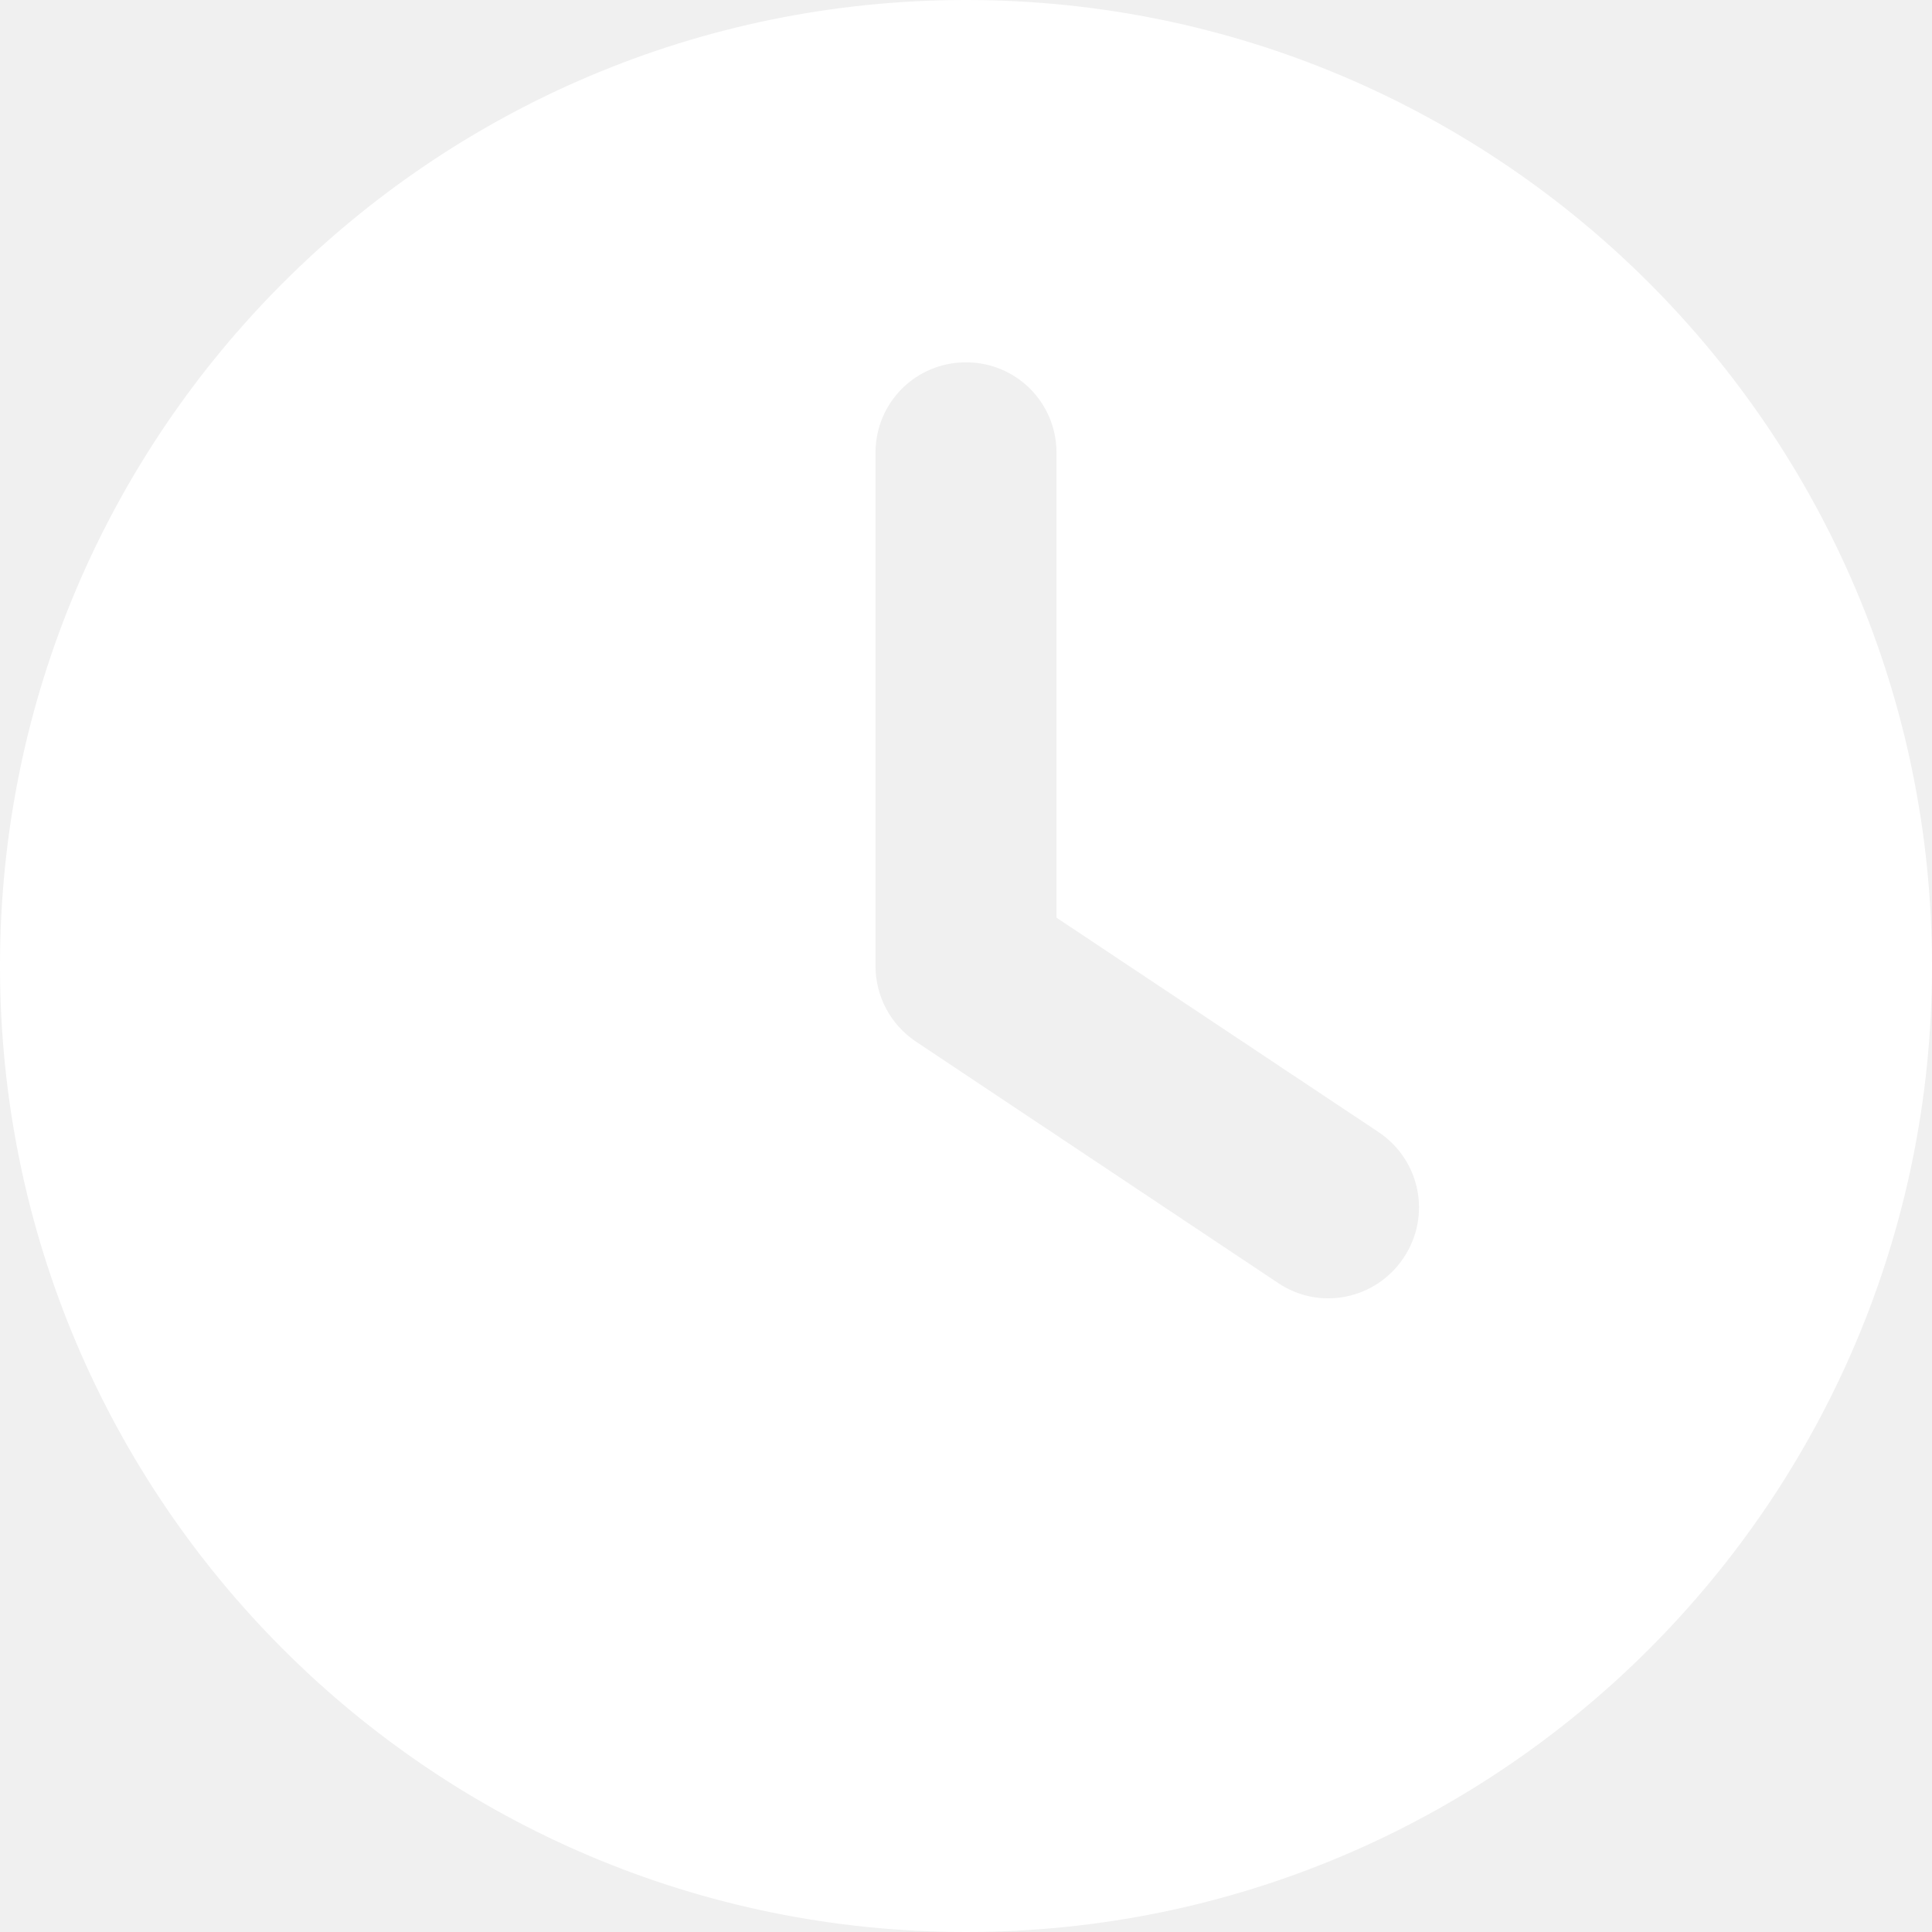
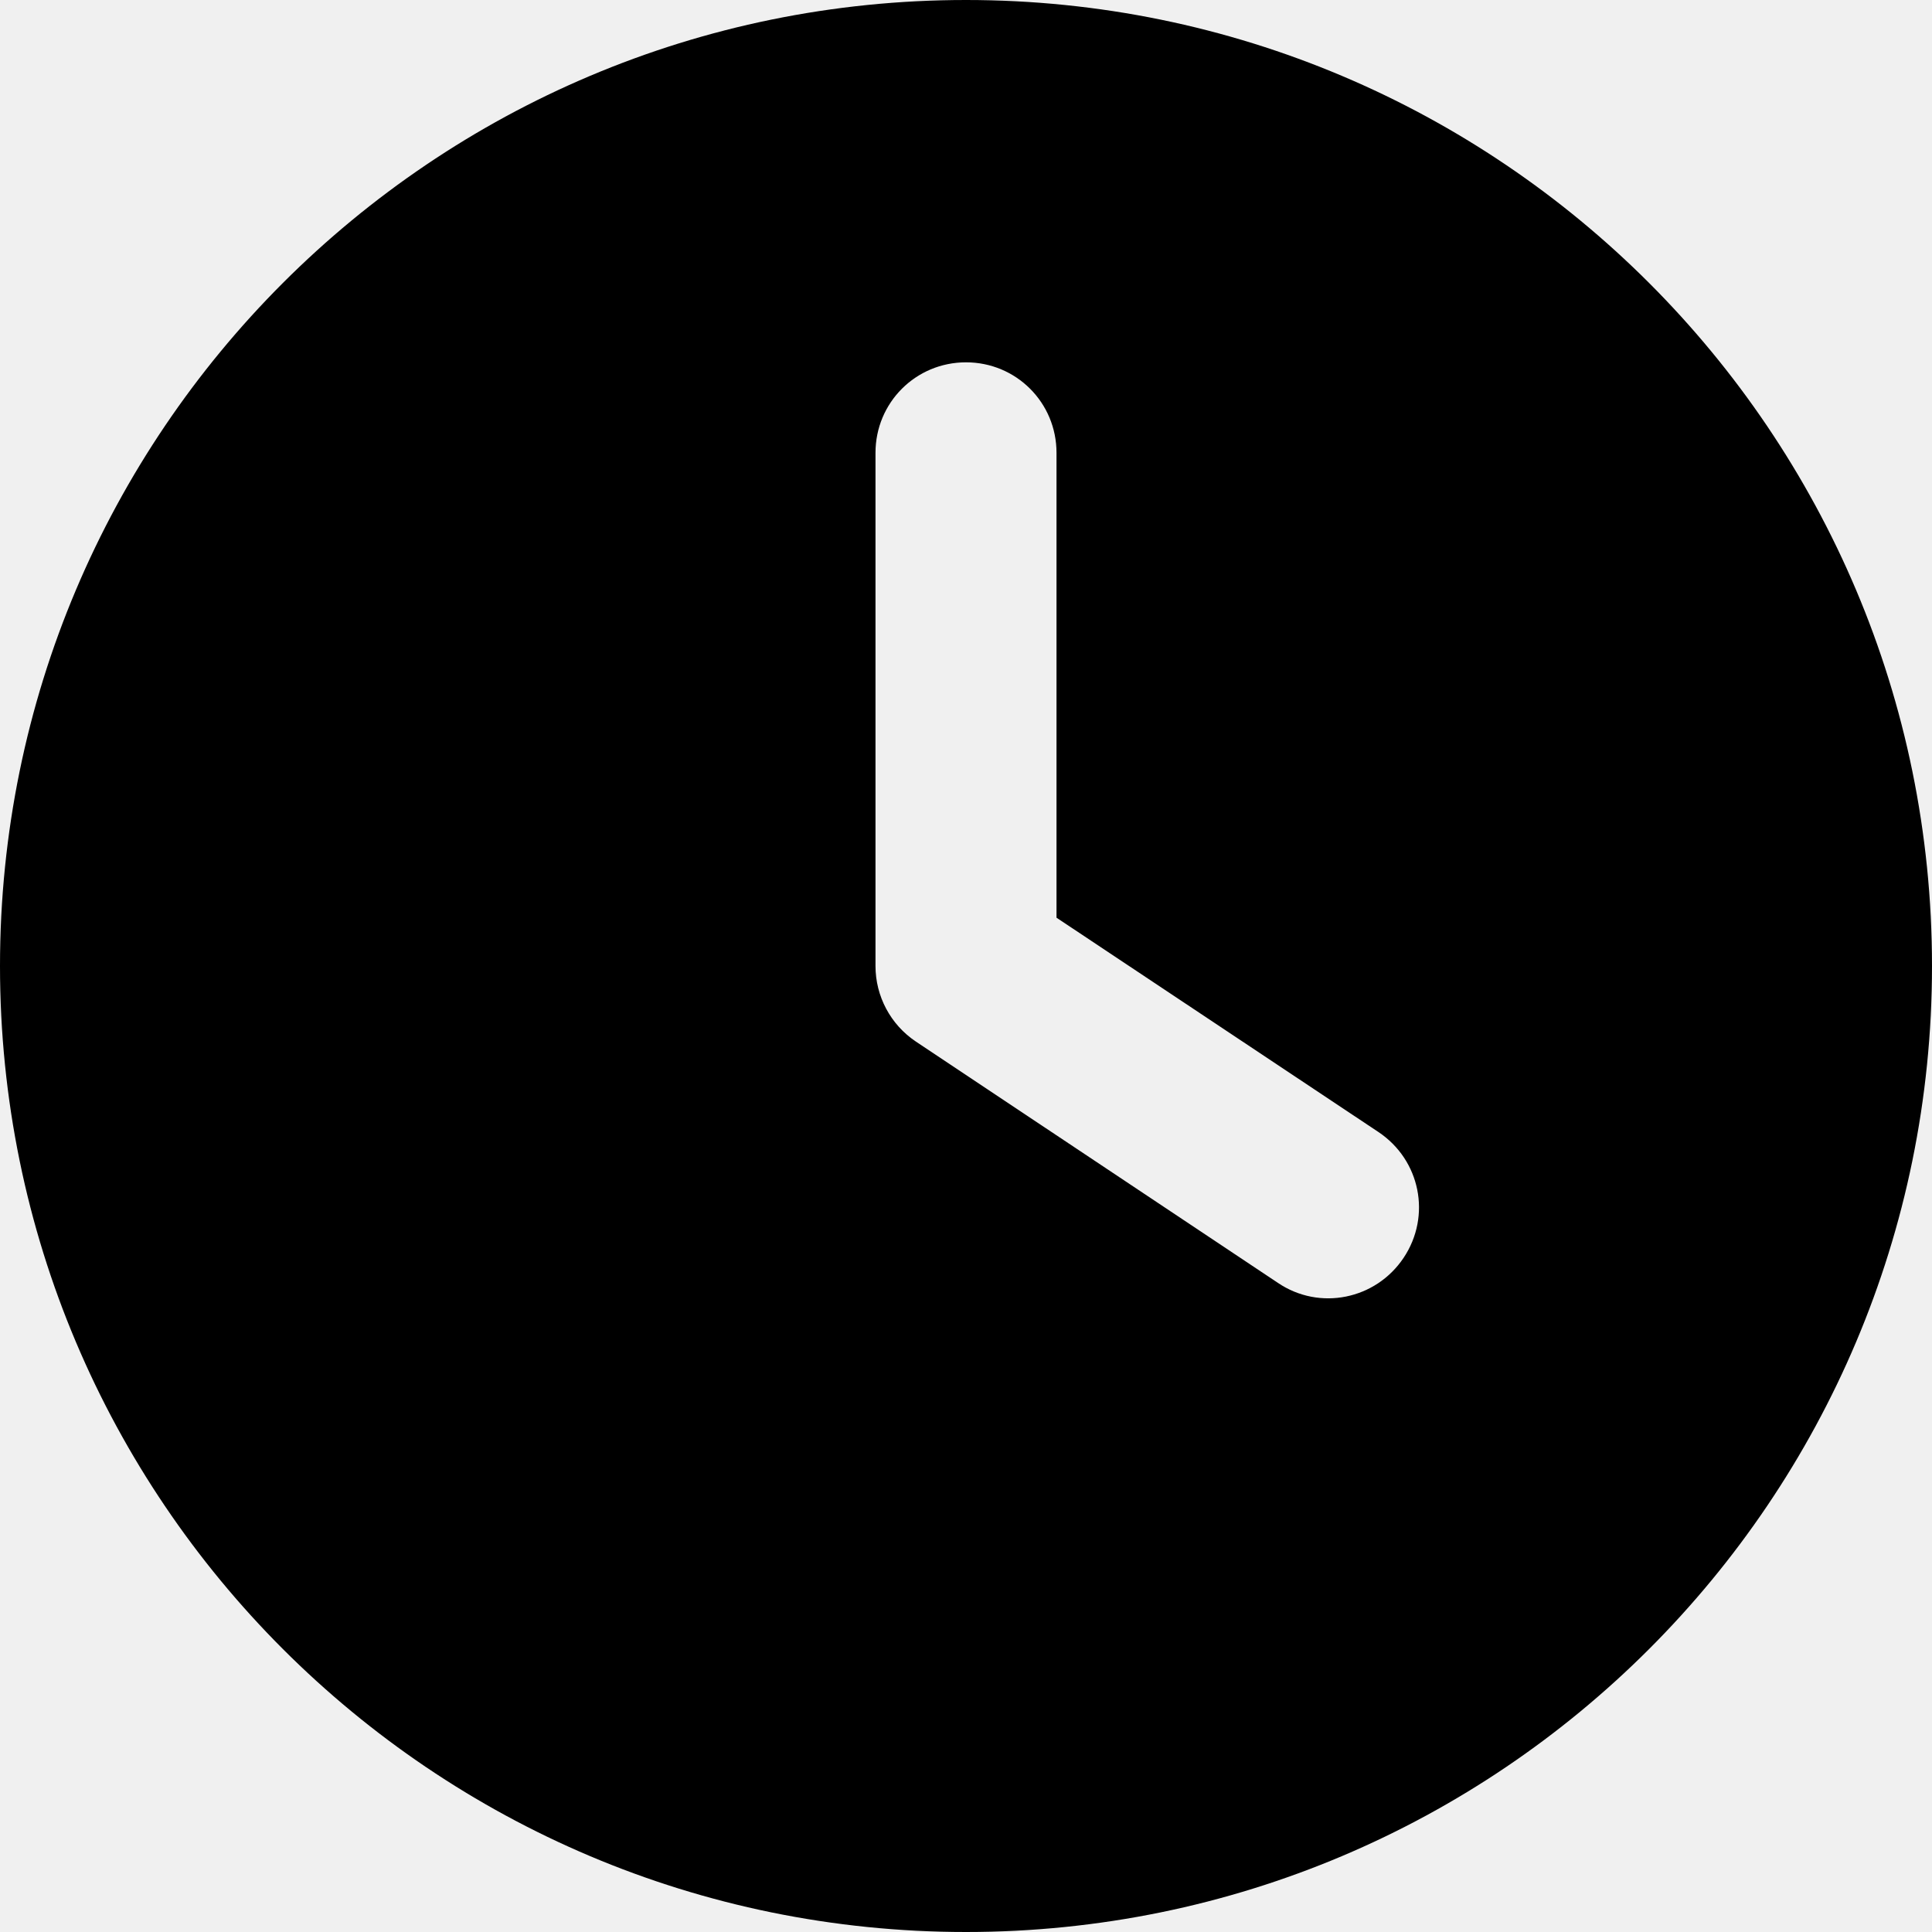
<svg xmlns="http://www.w3.org/2000/svg" viewBox="0 0 13 13" fill="none">
-   <path d="M6.5 0C10.09 0 13 2.91 13 6.5C13 10.09 10.09 13 6.5 13C2.91 13 0 10.09 0 6.5C0 2.91 2.91 0 6.5 0ZM5.891 3.047V6.5C5.891 6.703 5.992 6.894 6.162 7.008L8.6 8.633C8.879 8.821 9.257 8.745 9.445 8.463C9.633 8.181 9.557 7.805 9.275 7.617L7.109 6.175V3.047C7.109 2.709 6.838 2.438 6.5 2.438C6.162 2.438 5.891 2.709 5.891 3.047Z" fill="white" />
+   <path d="M6.5 0C10.09 0 13 2.91 13 6.5C13 10.09 10.09 13 6.5 13C2.91 13 0 10.09 0 6.5C0 2.91 2.91 0 6.5 0ZM5.891 3.047V6.5C5.891 6.703 5.992 6.894 6.162 7.008L8.6 8.633C8.879 8.821 9.257 8.745 9.445 8.463C9.633 8.181 9.557 7.805 9.275 7.617L7.109 6.175V3.047C7.109 2.709 6.838 2.438 6.5 2.438C6.162 2.438 5.891 2.709 5.891 3.047Z" fill="currentColor" />
</svg>
